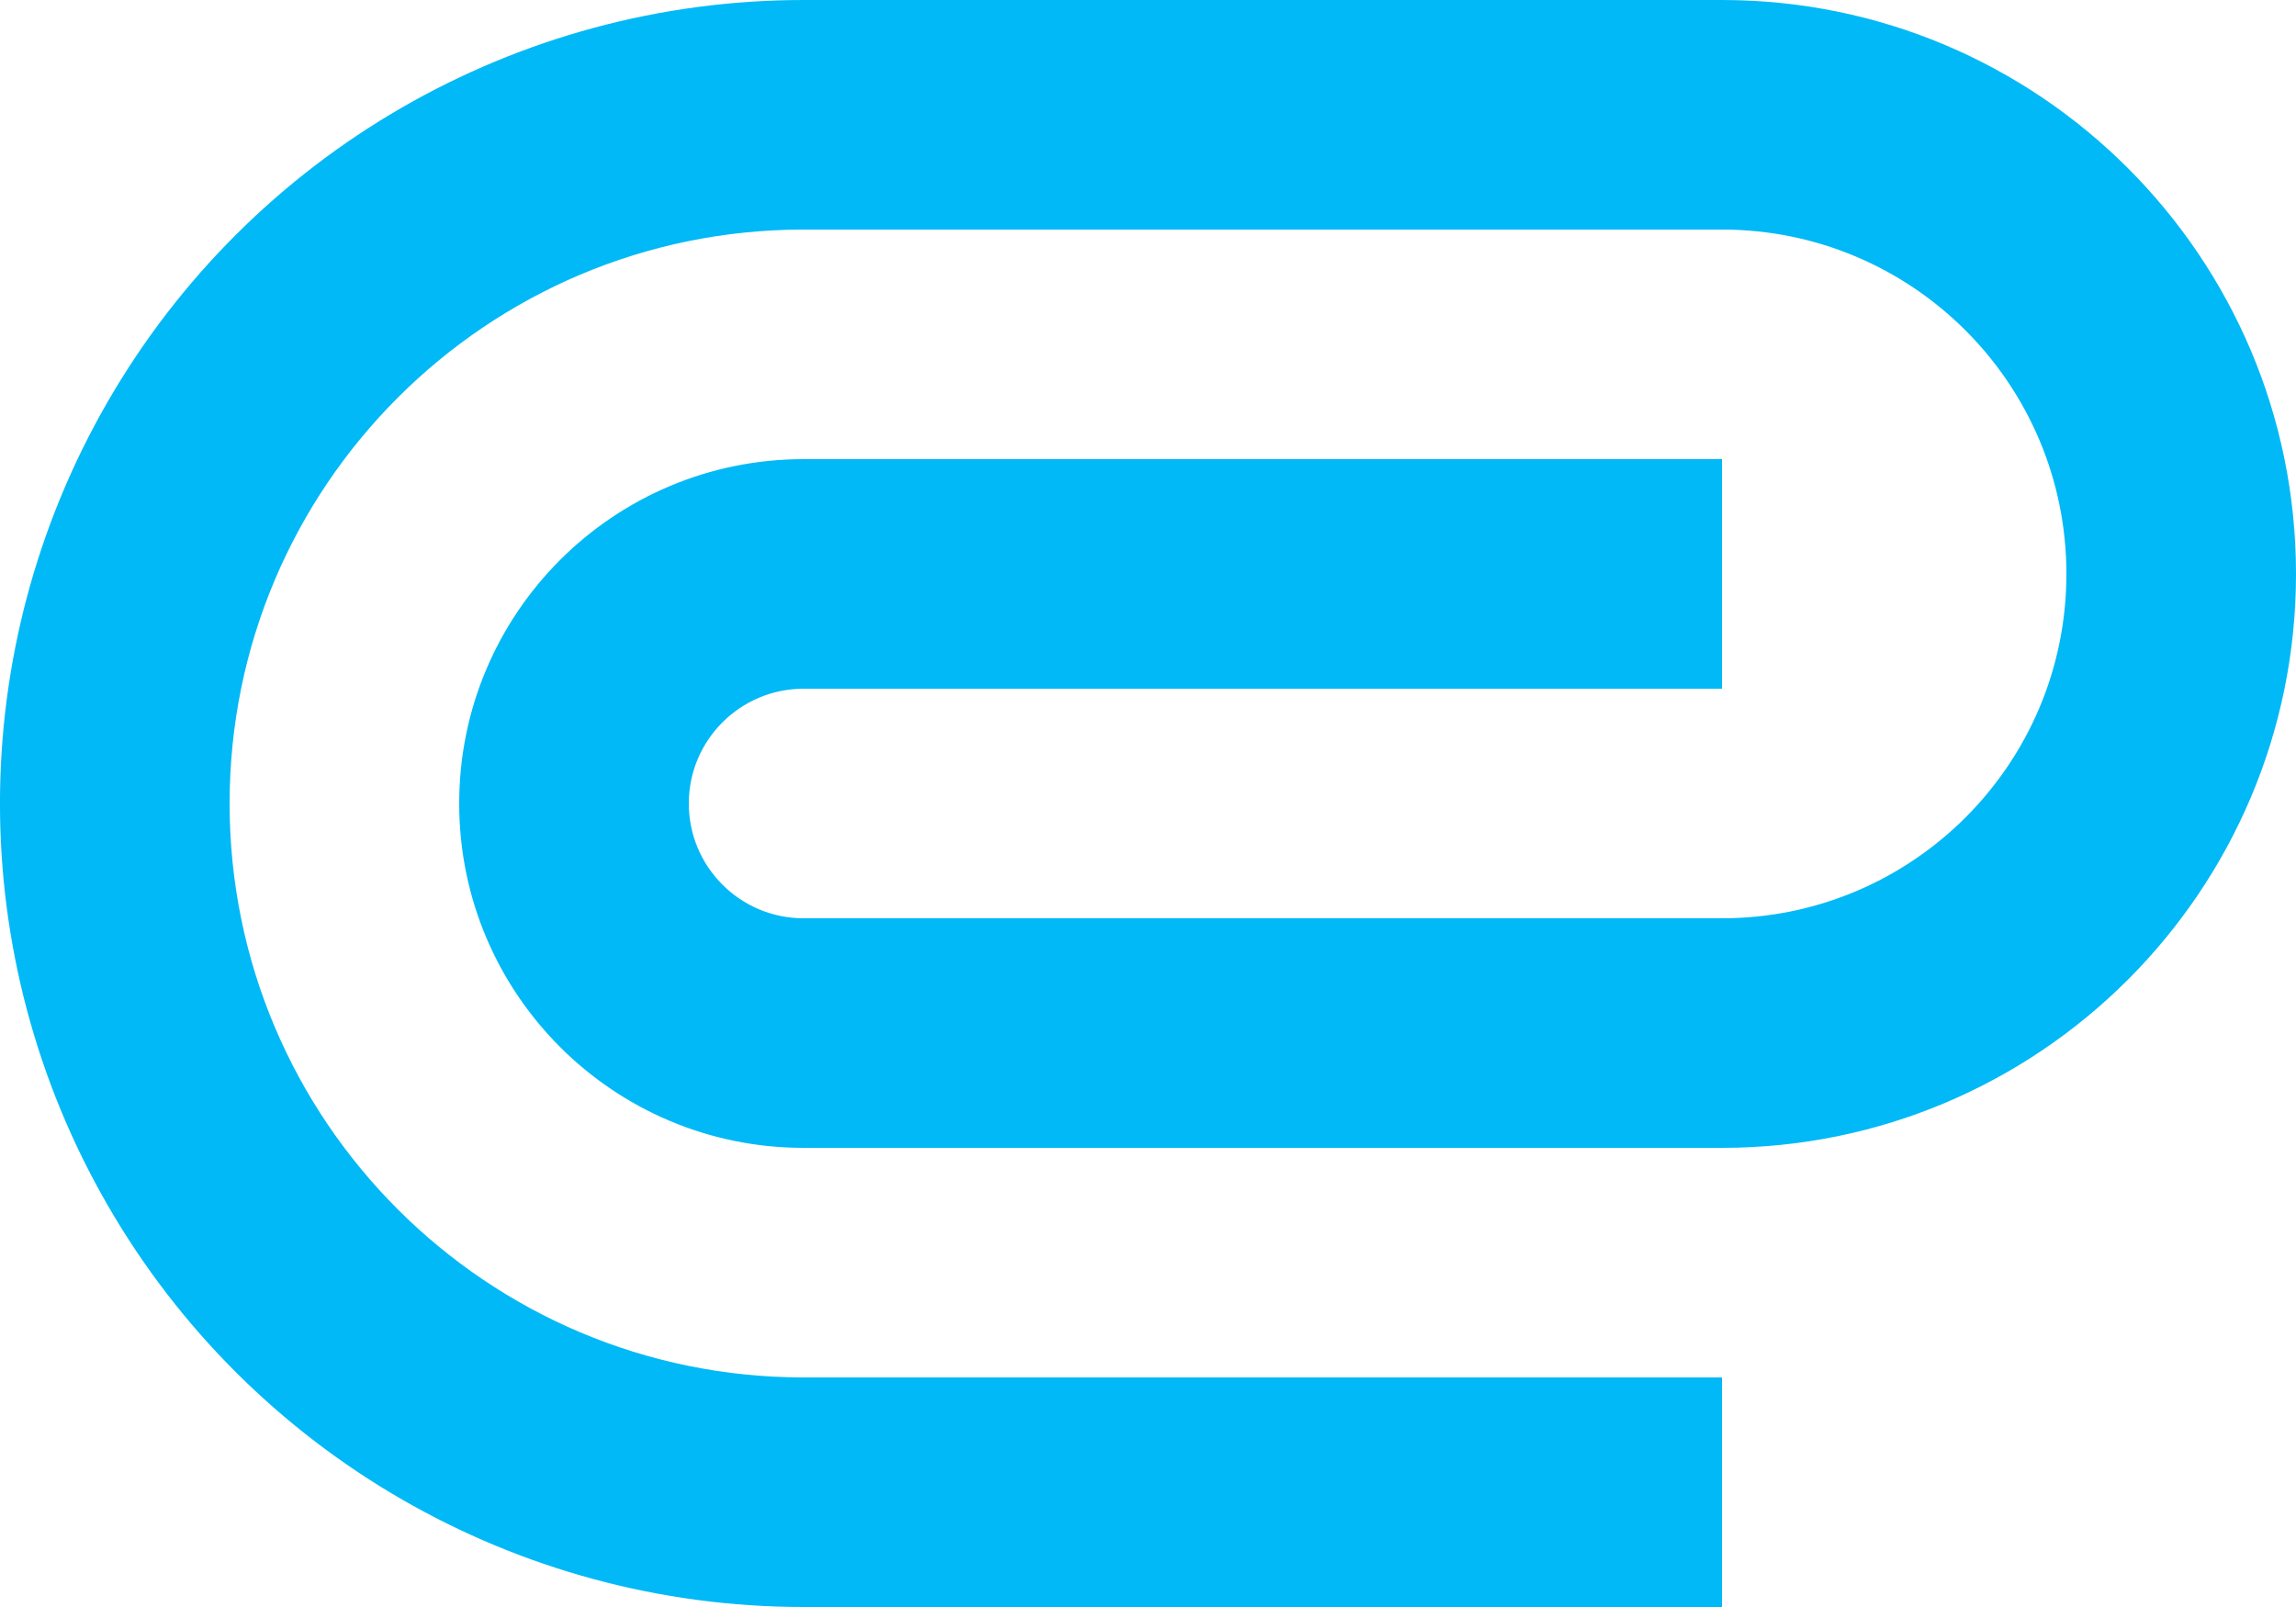
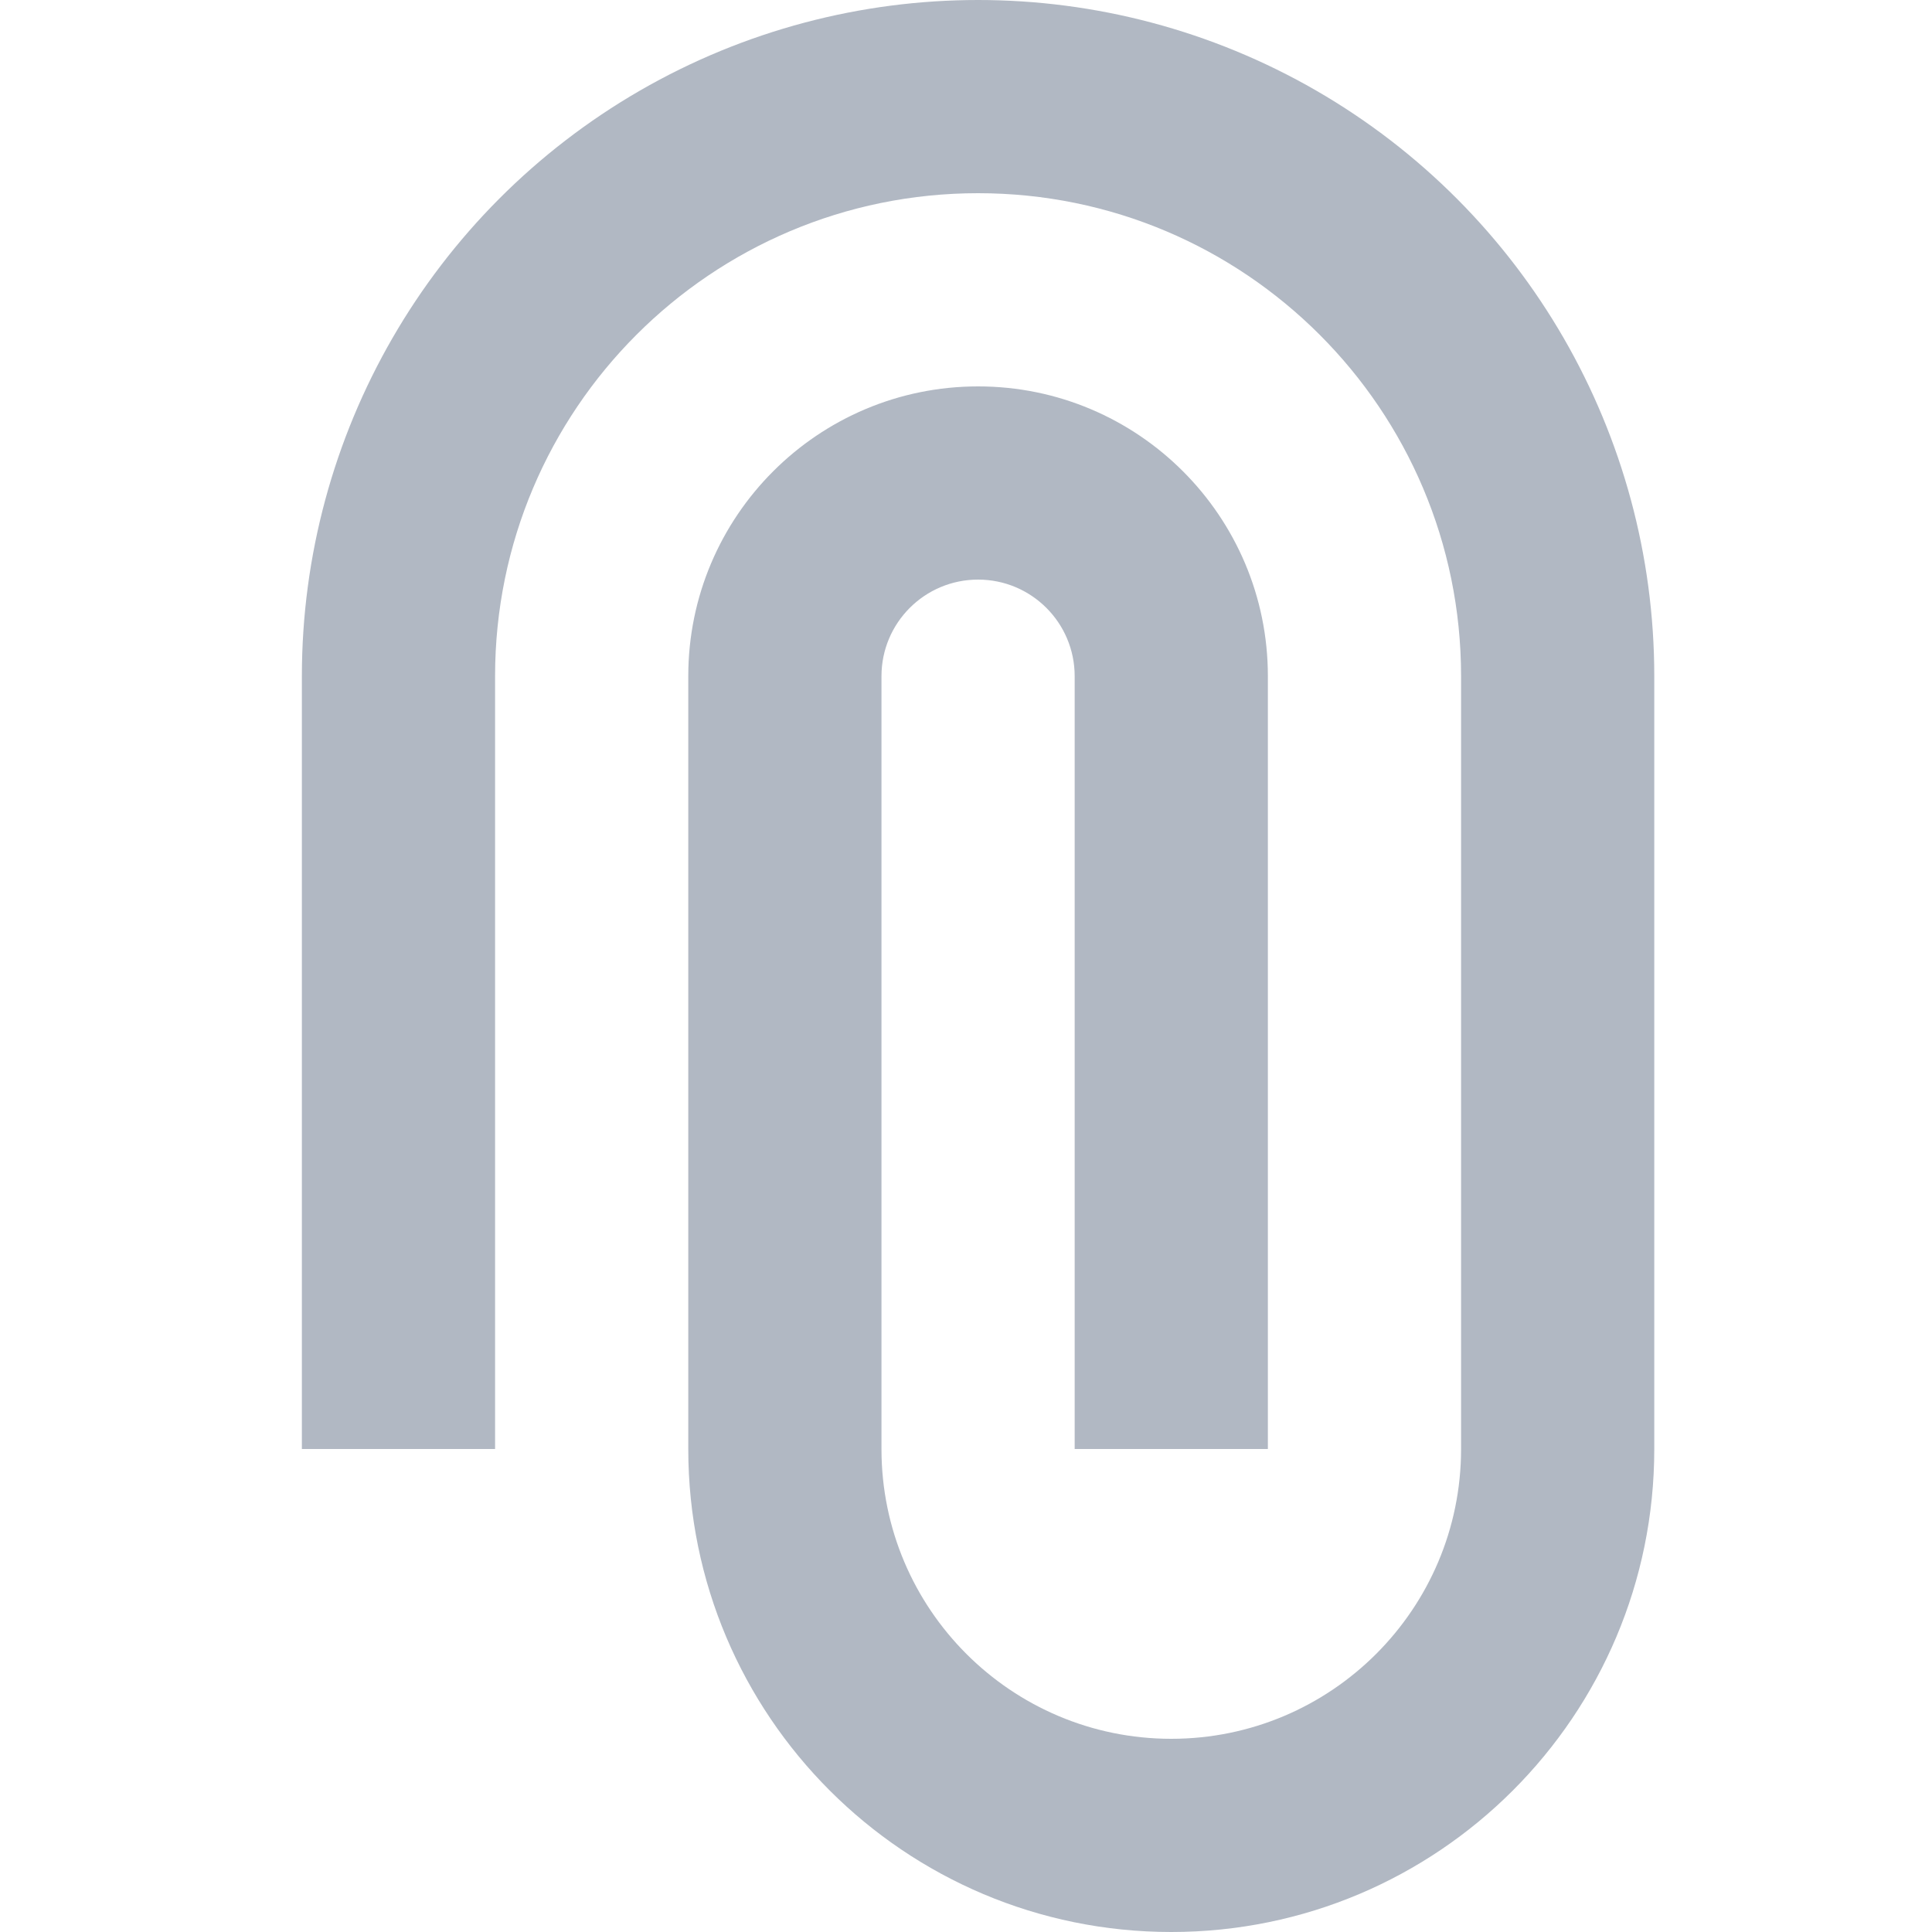
- <svg xmlns="http://www.w3.org/2000/svg" width="20px" height="14px" viewBox="0 0 20 14" version="1.1">
+ <svg xmlns="http://www.w3.org/2000/svg" width="16px" height="16px" viewBox="0 0 16 16" version="1.1">
  <defs />
  <g id="Page-1" stroke="none" stroke-width="1" fill="none" fill-rule="evenodd">
-     <g id="attachment" fill-rule="nonzero" fill="#00B9F6">
-       <path d="M15,0 L7,0 C4.499,-3.72657061e-08 2.188,1.334 0.938,3.5 C-0.313,5.666 -0.313,8.334 0.938,10.5 C2.188,12.666 4.499,14 7,14 L15,14 L15,12 L7,12 C4.239,12 2,9.761 2,7 C2,4.239 4.239,2 7,2 L15,2 C16.657,2 18,3.343 18,5 C18,6.657 16.657,8 15,8 L7,8 C6.448,8 6,7.552 6,7 C6,6.448 6.448,6 7,6 L15,6 L15,4 L7,4 C5.343,4 4,5.343 4,7 C4,8.657 5.343,10 7,10 L15,10 C17.761,10 20,7.761 20,5 C20,2.239 17.761,4.4408921e-16 15,0 Z" id="Shape" />
+     <g id="Artboard" fill-rule="nonzero" fill="#B1B8C3">
+       <g id="attachment" transform="translate(7.7, 8) rotate(90) translate(-7.7, -8) translate(-0.3, 2)">
+         <path d="M12,0 L5.6,0 C3.599,-2.98125649e-08 1.751,1.067 0.75,2.8 C-0.25,4.533 -0.25,6.667 0.75,8.4 C1.751,10.133 3.599,11.2 5.6,11.2 L12,11.2 L12,9.6 L5.6,9.6 C3.391,9.6 1.6,7.809 1.6,5.6 C1.6,3.391 3.391,1.6 5.6,1.6 L12,1.6 C13.325,1.6 14.4,2.675 14.4,4 C14.4,5.325 13.325,6.4 12,6.4 L5.6,6.4 C5.158,6.4 4.8,6.042 4.8,5.6 C4.8,5.158 5.158,4.8 5.6,4.8 L12,4.8 L12,3.2 L5.6,3.2 C4.275,3.2 3.2,4.275 3.2,5.6 C3.2,6.925 4.275,8 5.6,8 L12,8 C14.209,8 16,6.209 16,4 C16,1.791 14.209,3.55271368e-16 12,0 Z" id="Shape" />
+       </g>
    </g>
  </g>
</svg>
